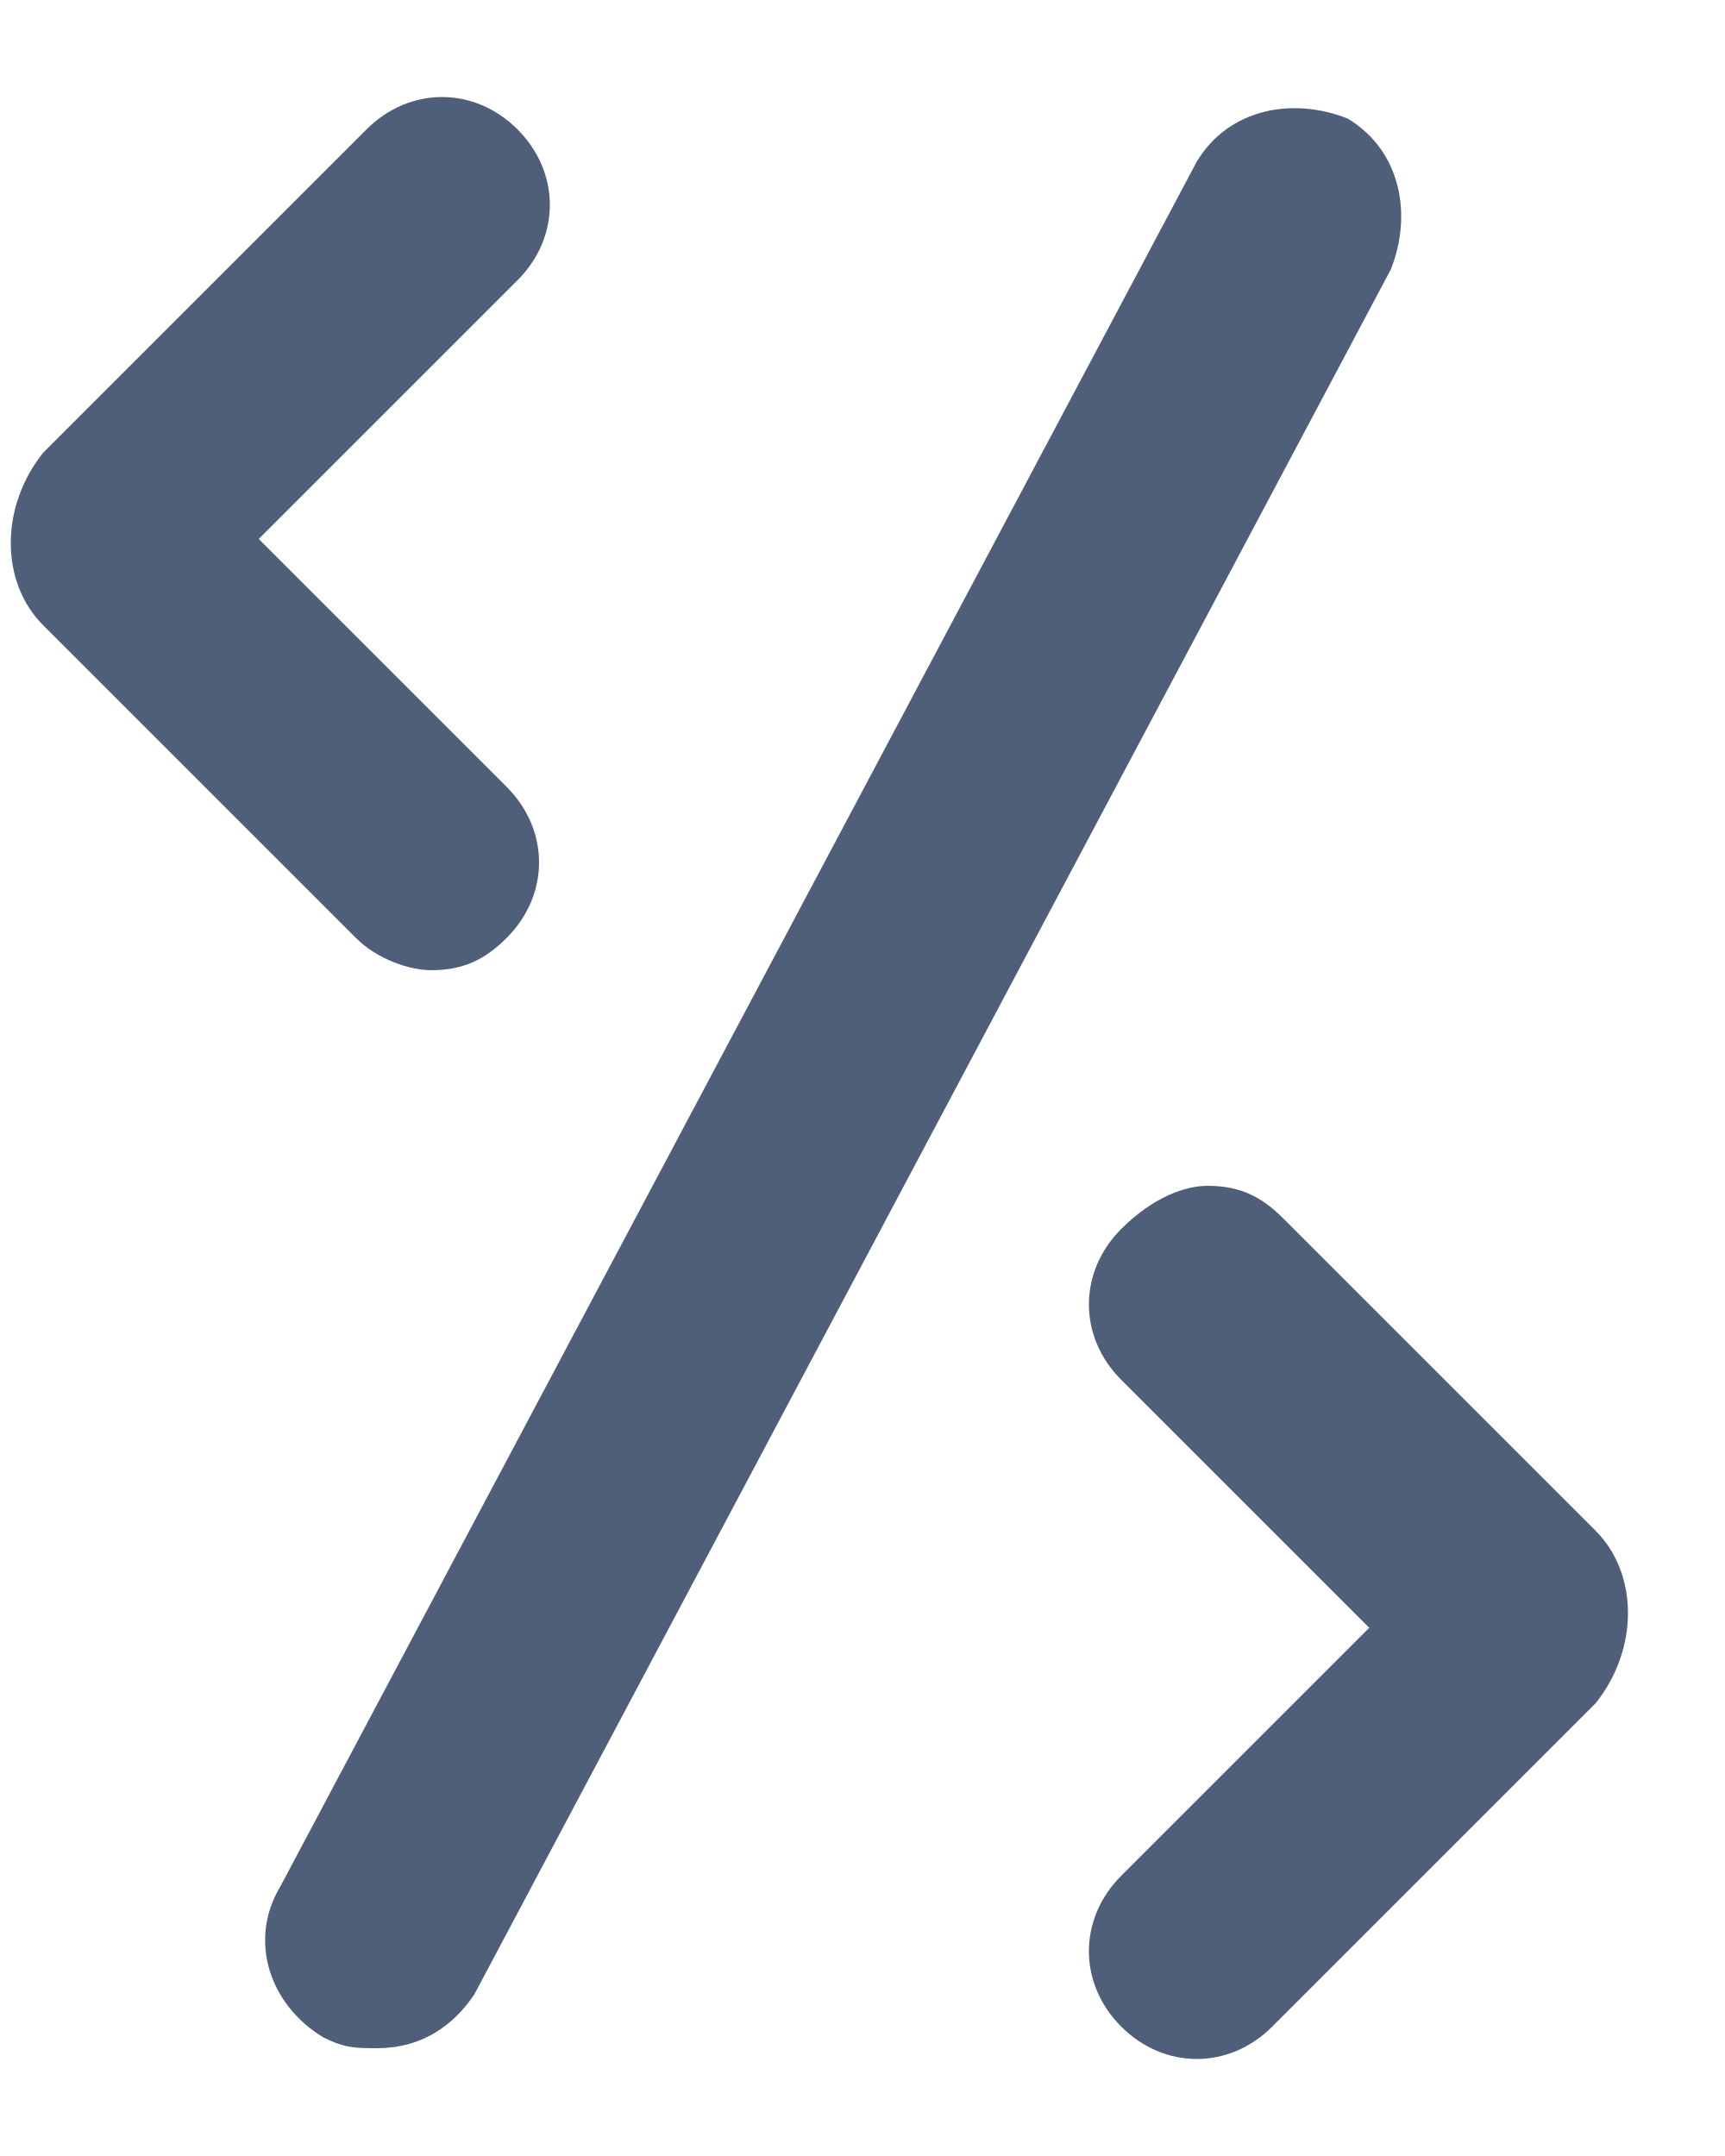
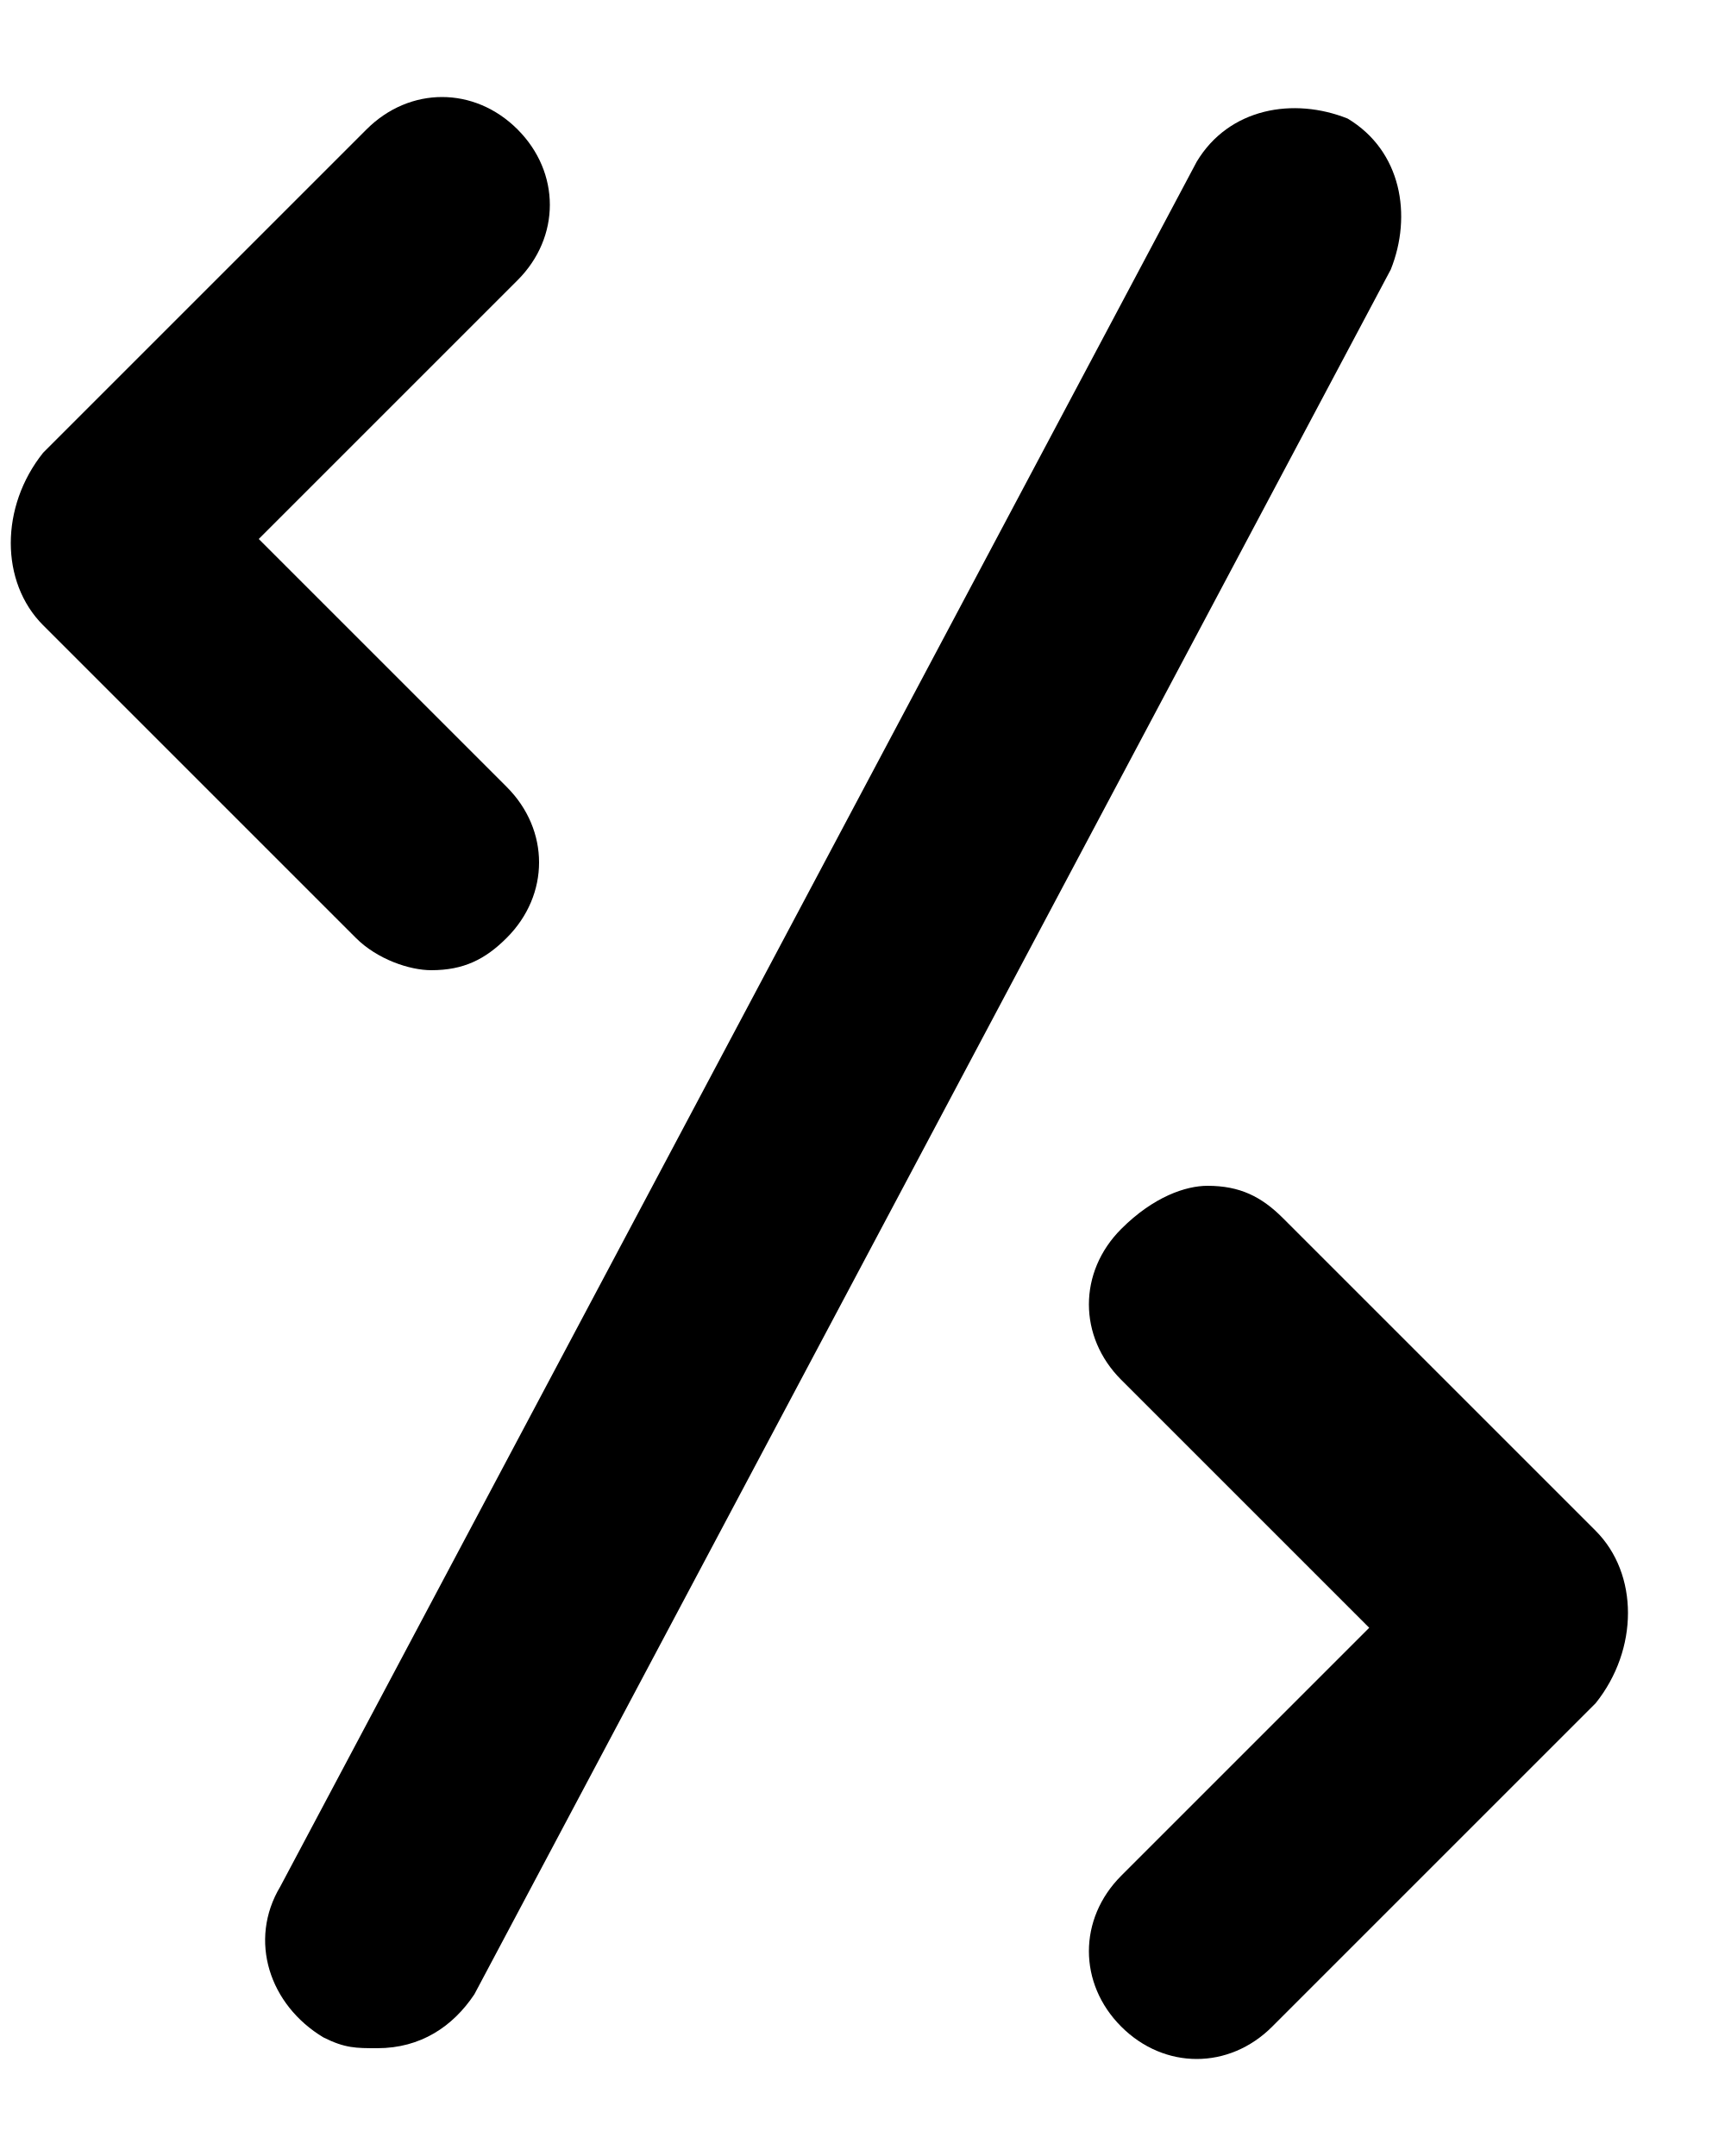
<svg xmlns="http://www.w3.org/2000/svg" width="16px" height="20px" viewBox="2 0 16 20" version="1.1">
  <defs />
  <g id="source" stroke="none" stroke-width="1" fill="none" fill-rule="evenodd" transform="translate(2, 0)">
-     <g id="Layer_1" fill="#505F79">
+     <g id="Layer_1" fill="currentColor">
      <path d="M4,9 C3.8,9 3.5,8.9 3.3,8.7 L0.4,5.8 C-1.38777878e-17,5.4 -1.38777878e-17,4.7 0.4,4.2 L3.4,1.2 C3.8,0.8 4.4,0.8 4.8,1.2 C5.2,1.6 5.2,2.2 4.8,2.6 L2.4,5 L4.7,7.3 C5.1,7.7 5.1,8.3 4.7,8.7 C4.5,8.9 4.3,9 4,9 L4,9 Z" id="Shape" />
      <path d="M3.5,19 C3.3,19 3.2,19 3,18.9 C2.5,18.6 2.3,18 2.6,17.5 L11.1,1.5 C11.4,1 12,0.9 12.5,1.1 C13,1.4 13.1,2 12.9,2.5 L4.4,18.5 C4.2,18.8 3.9,19 3.5,19 L3.5,19 Z" id="Shape" />
      <path d="M11.2,11 C11.5,11 11.7,11.1 11.9,11.3 L14.8,14.2 C15.2,14.6 15.2,15.3 14.8,15.8 L11.8,18.8 C11.4,19.2 10.8,19.2 10.4,18.8 C10,18.4 10,17.8 10.4,17.4 L12.7,15.1 L10.4,12.8 C10,12.4 10,11.8 10.4,11.4 C10.7,11.1 11,11 11.2,11 L11.2,11 Z" id="Shape" />
    </g>
  </g>
</svg>
